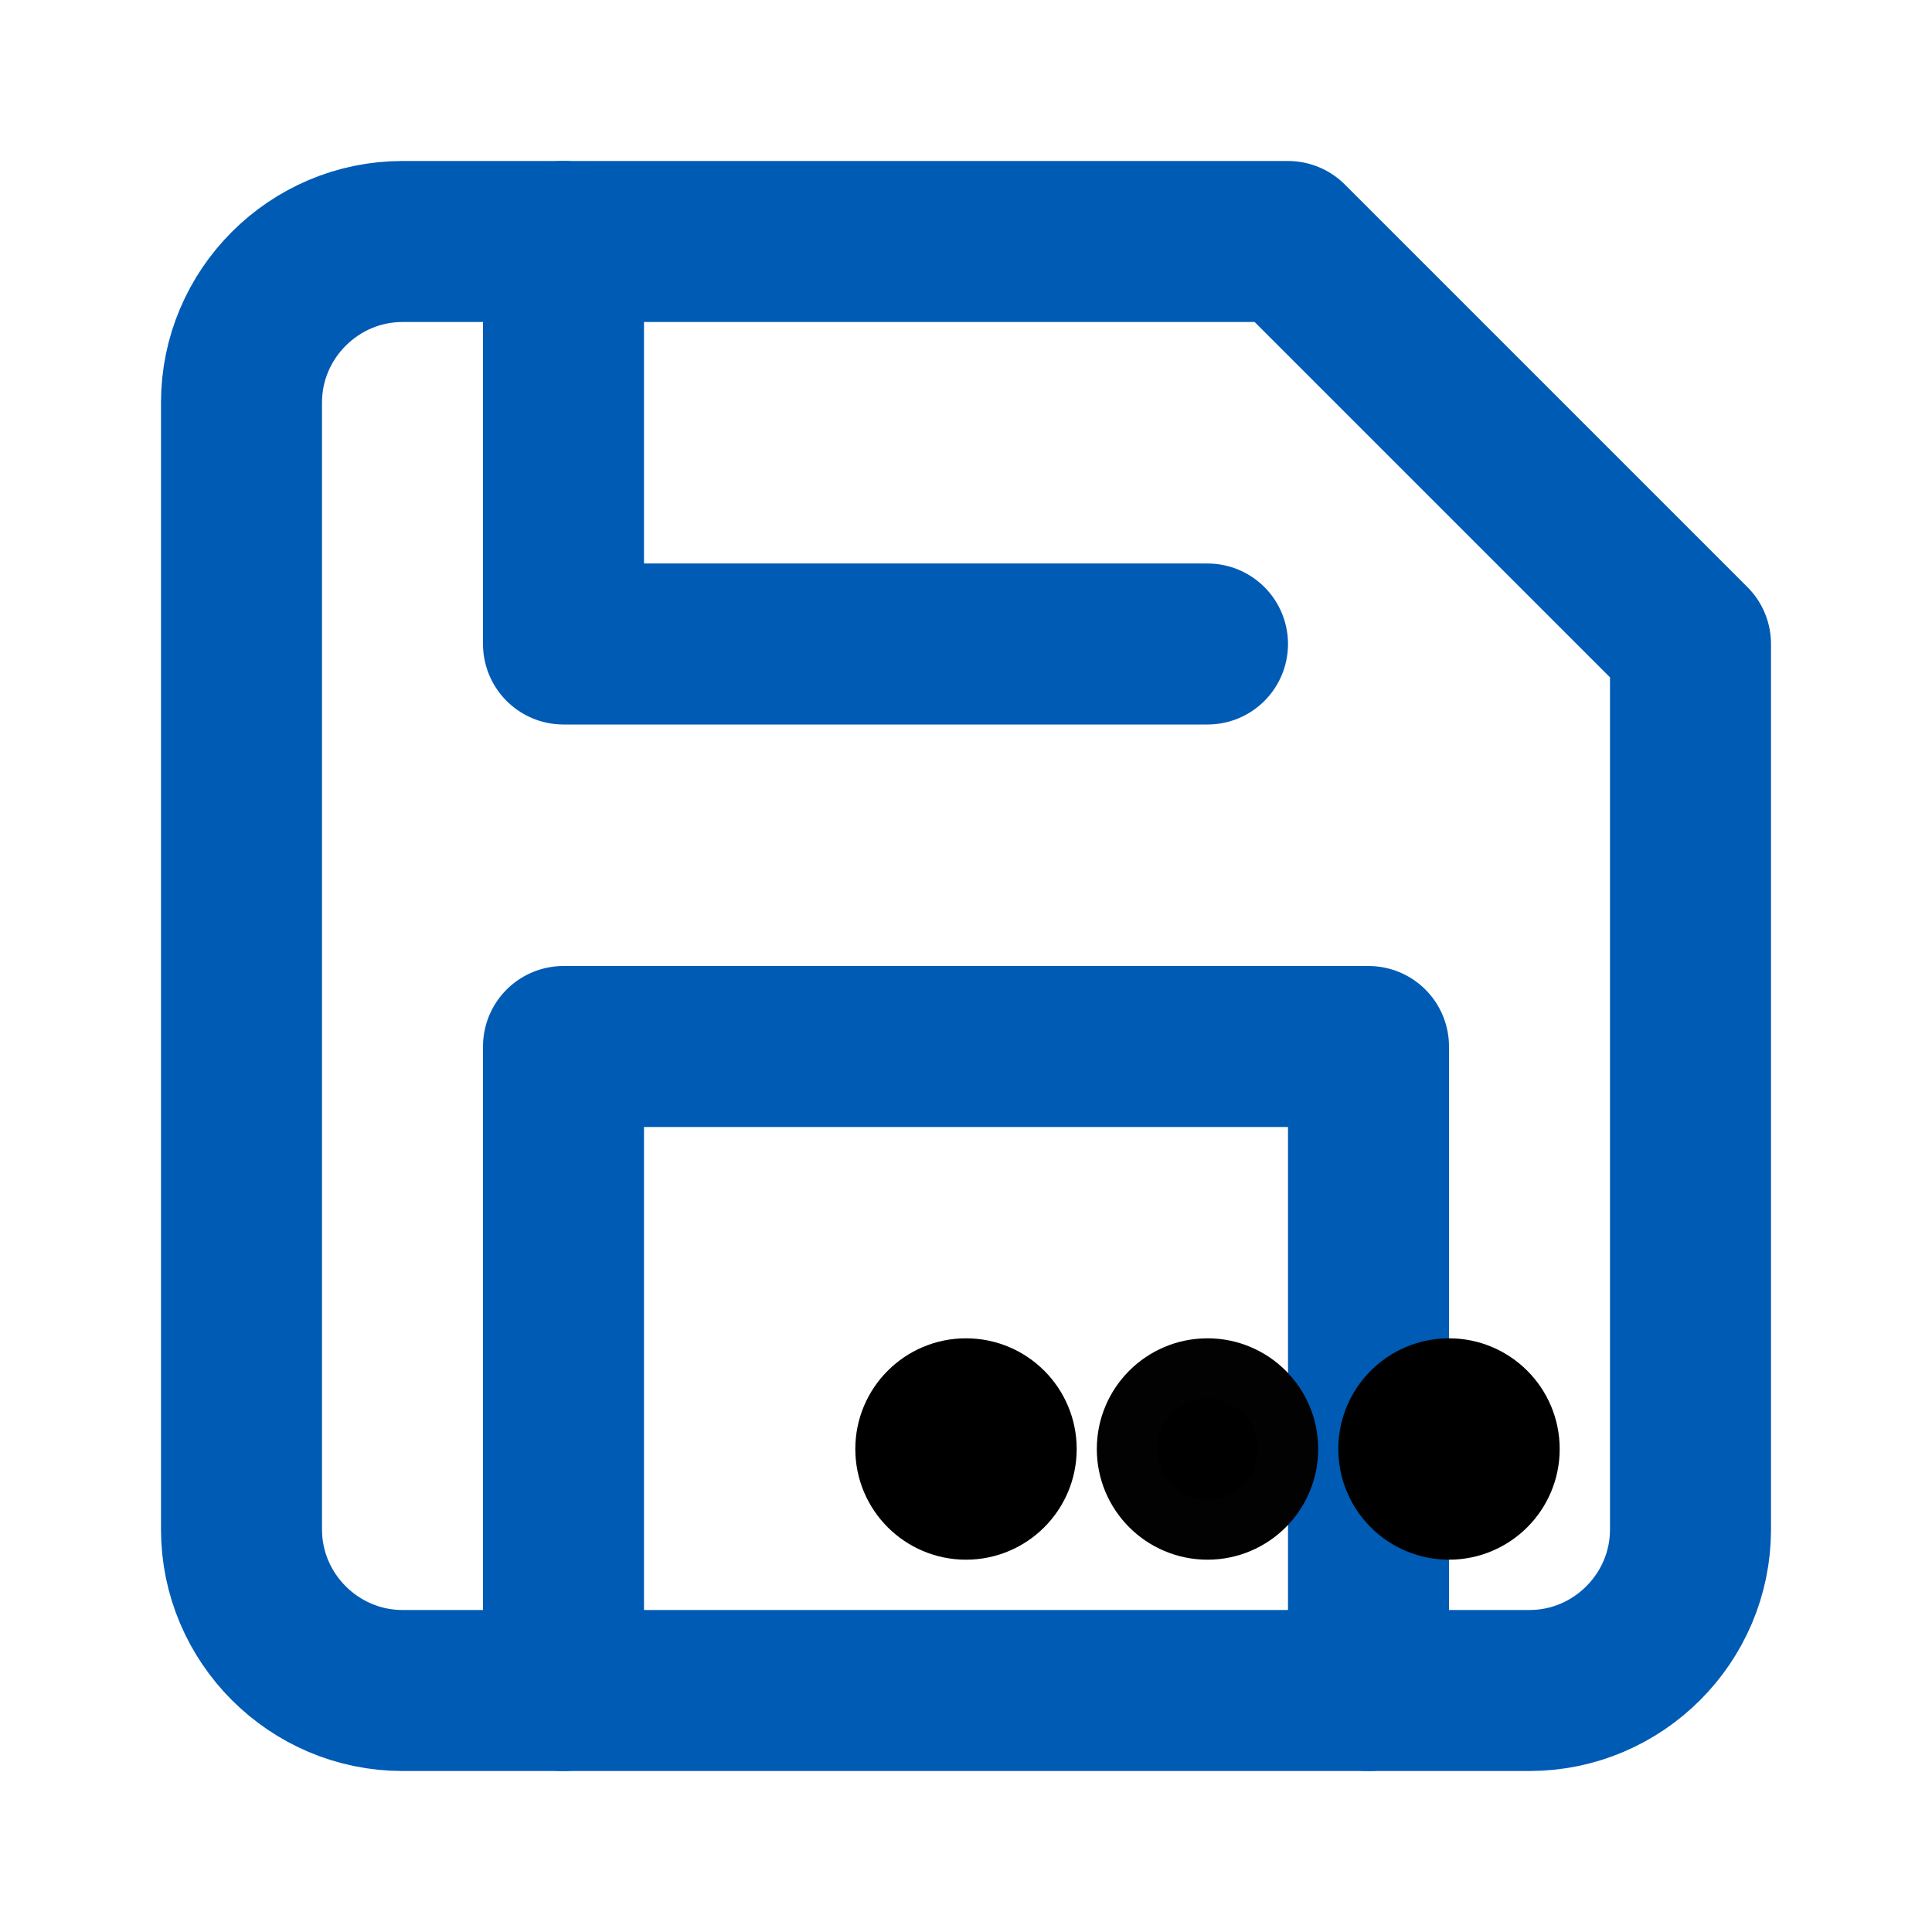
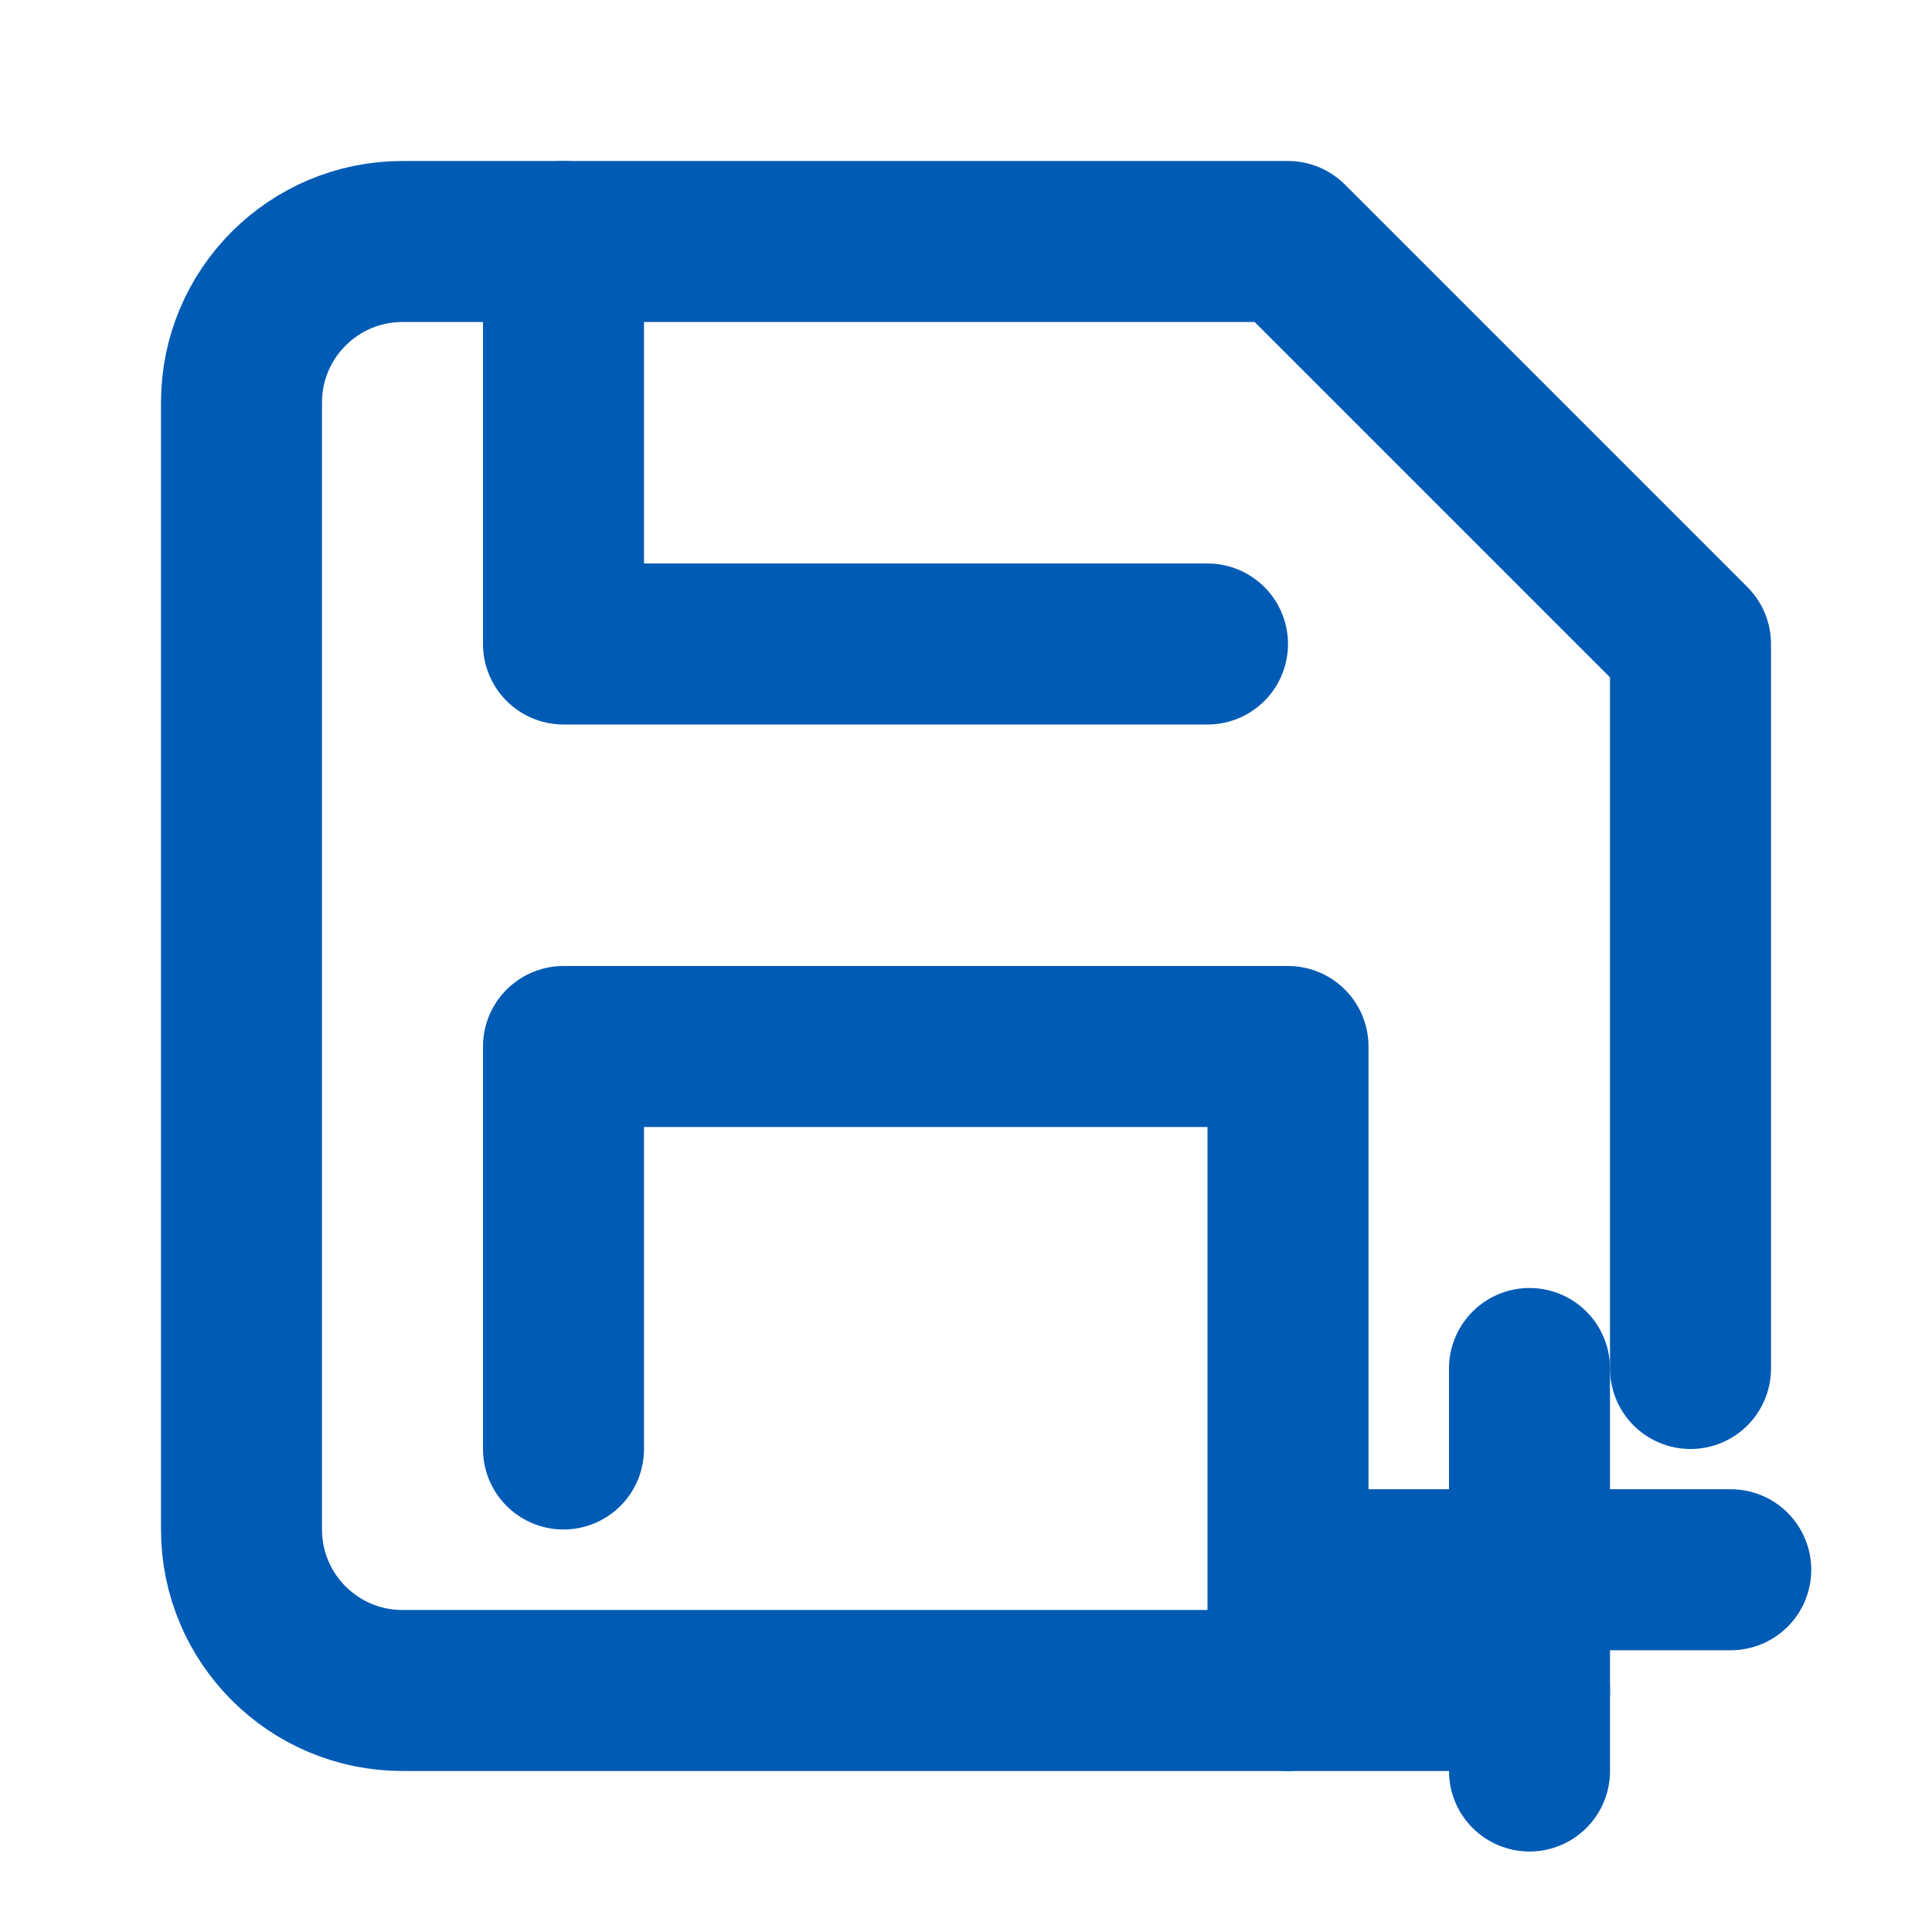
- <svg xmlns="http://www.w3.org/2000/svg" version="1.1" id="Слой_1" x="0px" y="0px" viewBox="0 0 24 24" style="enable-background:new 0 0 24 24;" xml:space="preserve">
-   <style type="text/css">
- 	.st0{fill:none;stroke:#005BB5;stroke-width:2;stroke-linecap:round;stroke-linejoin:round;}
- 	.st1{stroke:#000000;stroke-width:0.75;stroke-linecap:round;stroke-linejoin:round;}
- 	.st2{stroke:#020202;stroke-width:0.75;stroke-linecap:round;stroke-linejoin:round;}
- </style>
-   <path class="st0" d="M19,21H5c-1.1,0-2-0.9-2-2V5c0-1.1,0.9-2,2-2h11l5,5v11C21,20.1,20.1,21,19,21z" />
-   <polyline class="st0" points="17,21 17,13 7,13 7,21 " />
-   <polyline class="st0" points="7,3 7,8 15,8 " />
-   <circle class="st1" cx="18" cy="18" r="1" />
-   <circle class="st2" cx="15" cy="18" r="1" />
-   <circle class="st1" cx="12" cy="18" r="1" />
+ <svg xmlns="http://www.w3.org/2000/svg" width="24" height="24" viewBox="0 0 24 24" fill="none" stroke="#005BB5" stroke-width="2" stroke-linecap="round" stroke-linejoin="round">
+   <path d="M19 21H5a2 2 0 0 1-2-2V5a2 2 0 0 1 2-2h11l5 5v9" />
+   <polyline points="16 21 16 13 7 13 7 18" />
+   <polyline points="7 3 7 8 15 8" />
+   <line x1="19" y1="17" x2="19" y2="22" />
+   <line x1="16.5" y1="19.5" x2="21.5" y2="19.5" />
</svg>
